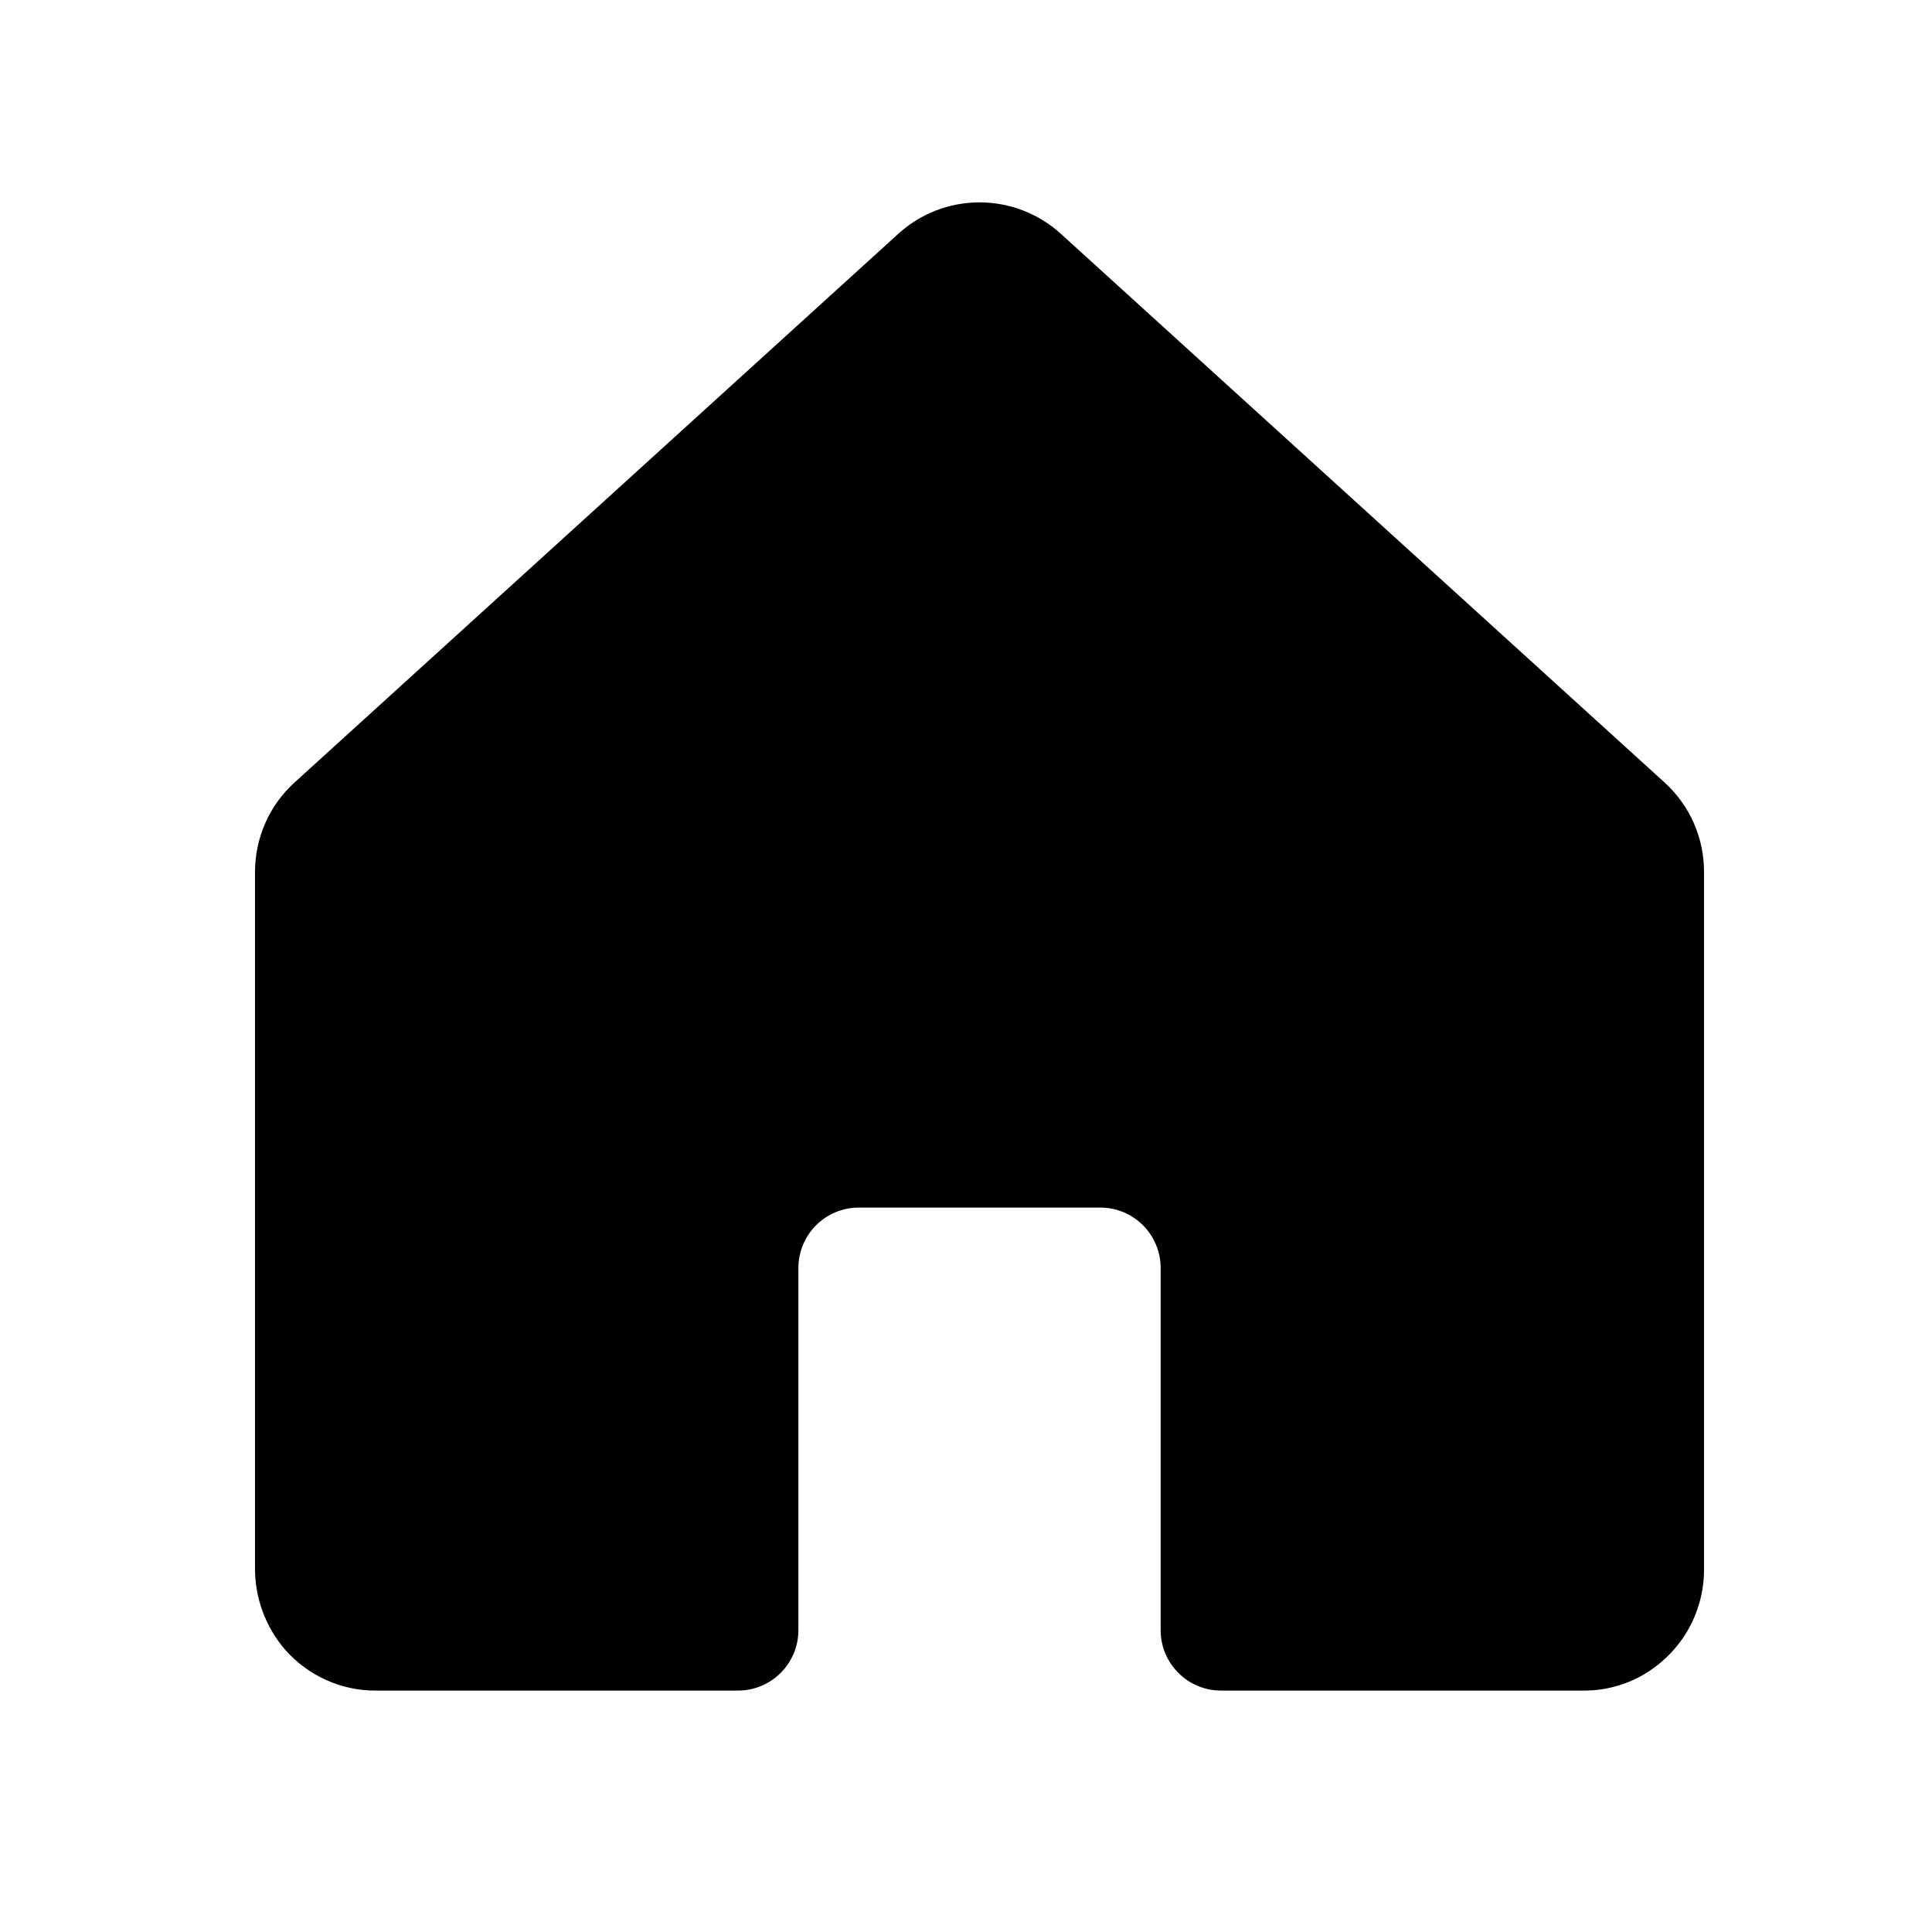
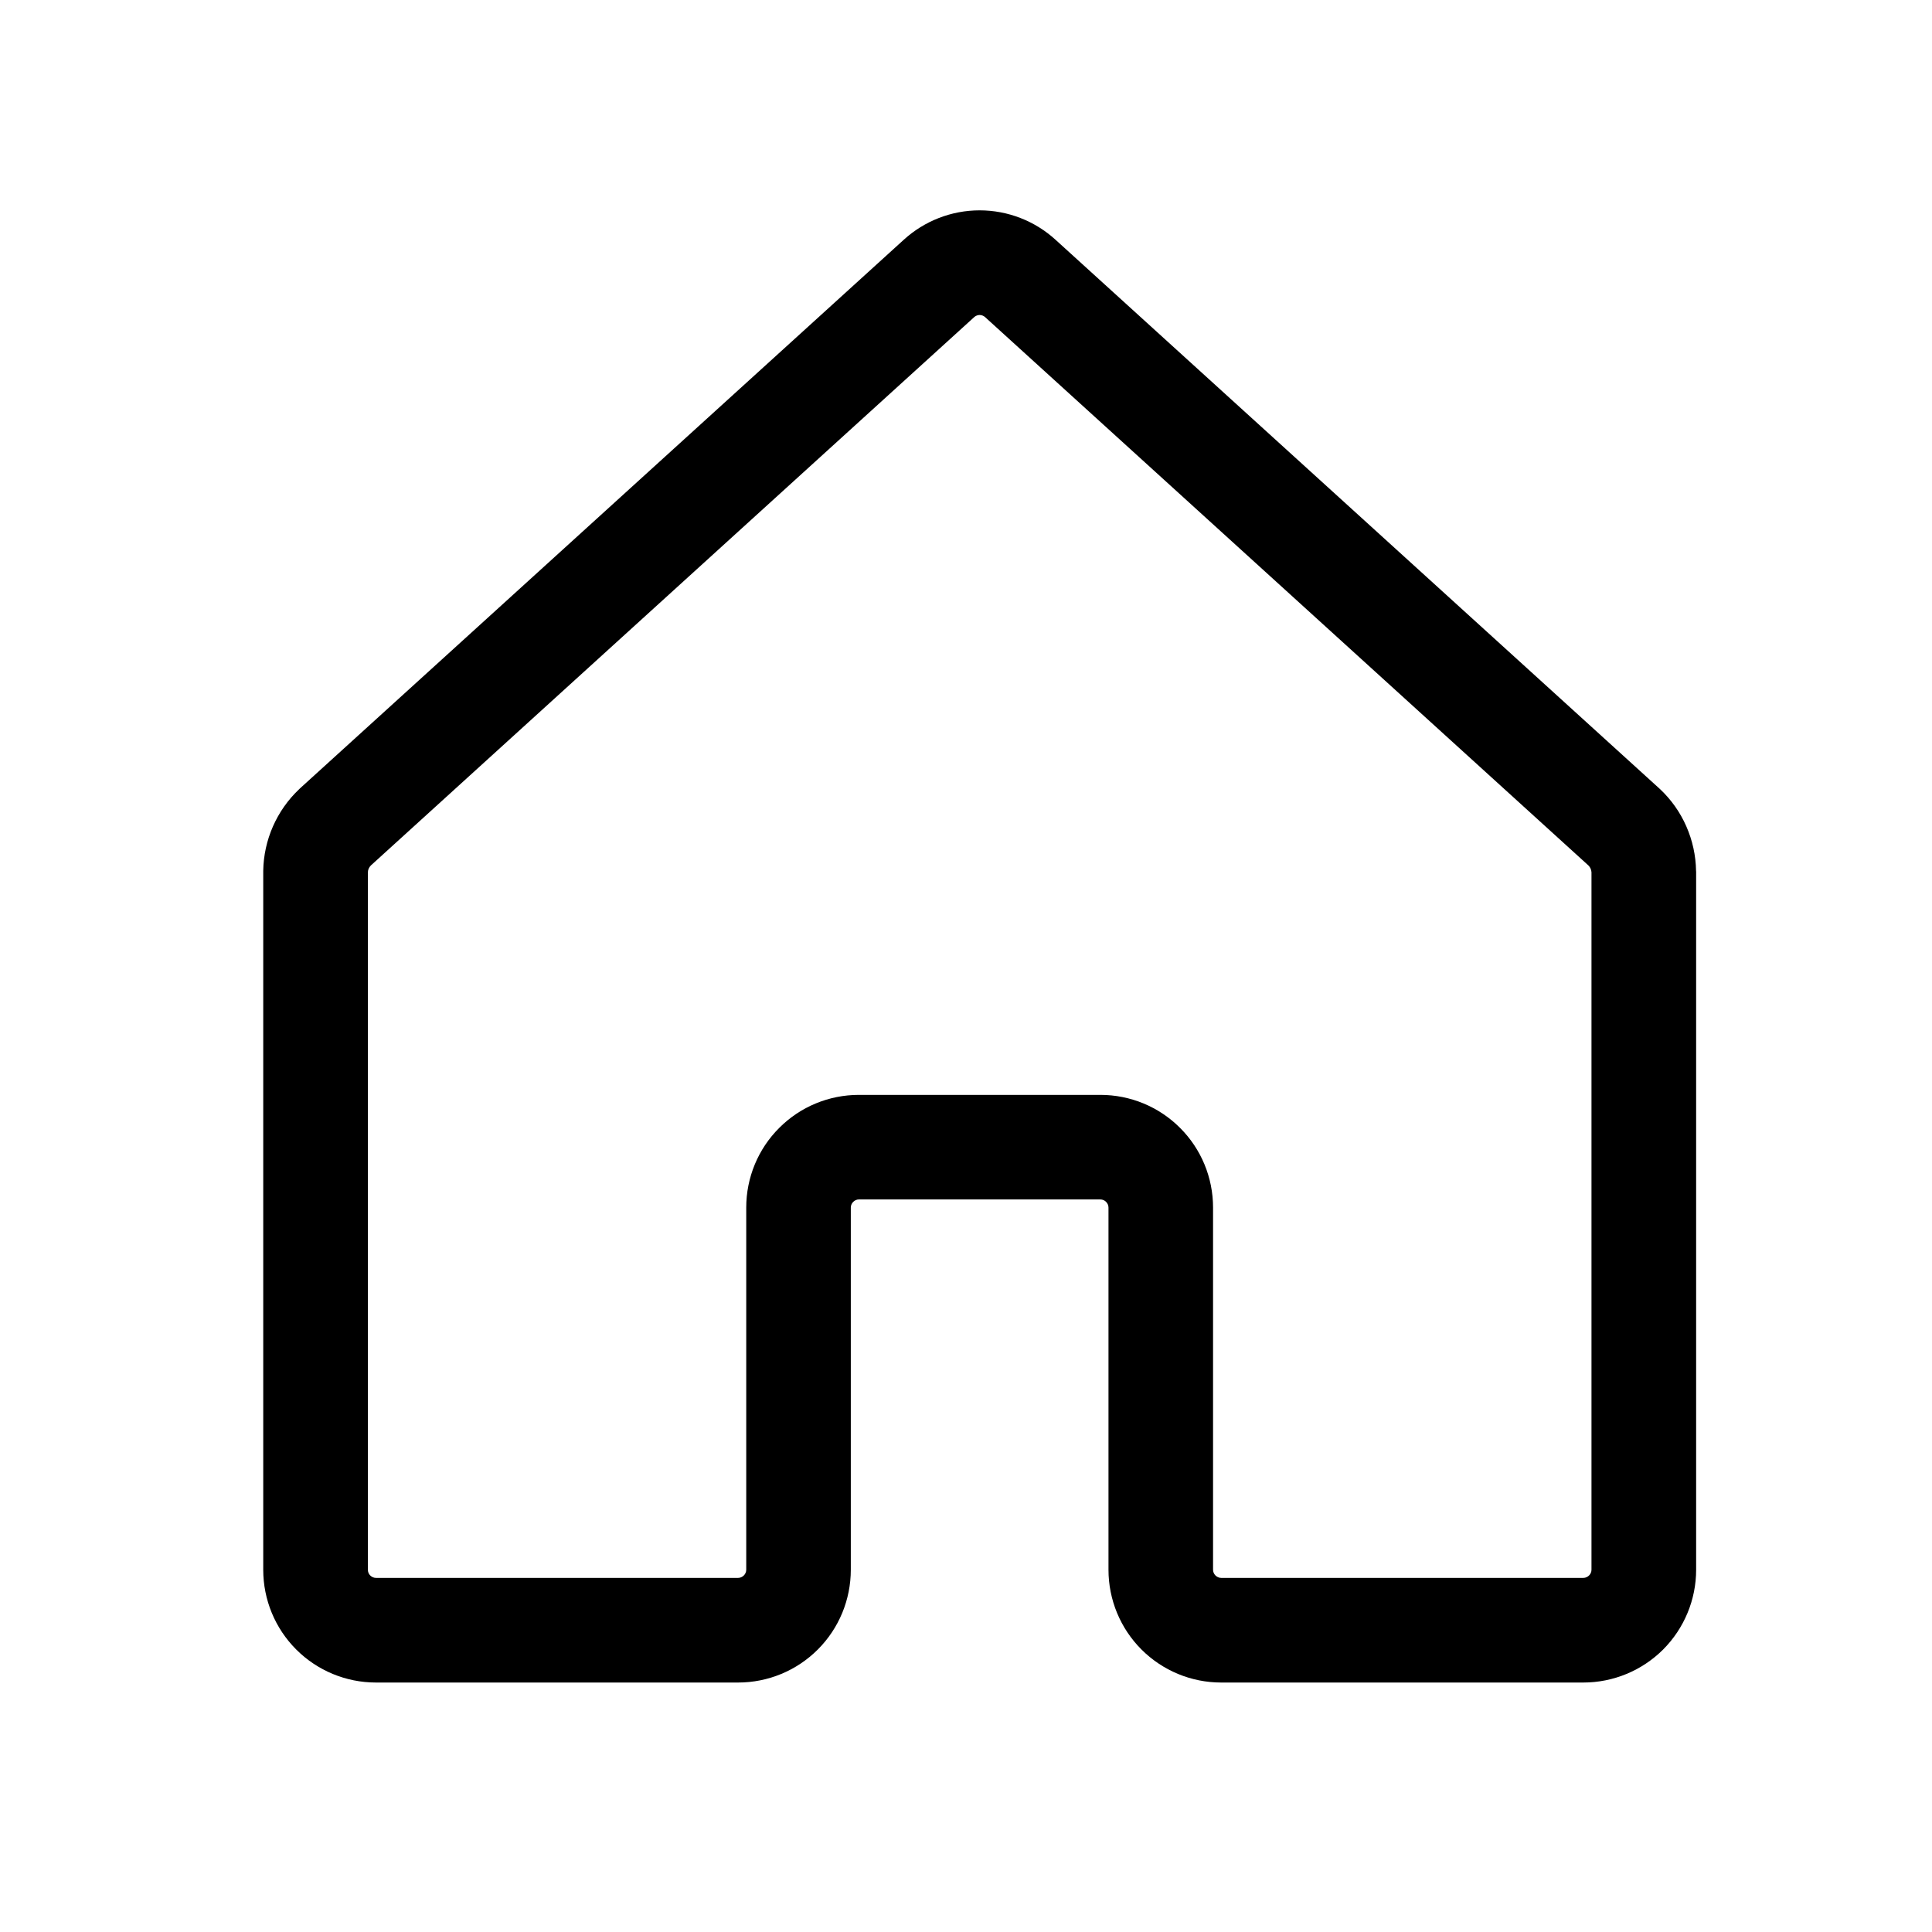
<svg xmlns="http://www.w3.org/2000/svg" width="24" height="24" viewBox="0 0 24 24" fill="none">
-   <path d="M20.681 9.723L13.181 2.907C12.904 2.654 12.543 2.514 12.168 2.514C11.793 2.514 11.432 2.654 11.156 2.907L3.656 9.723C3.502 9.863 3.379 10.034 3.296 10.224C3.212 10.415 3.168 10.621 3.168 10.829V19.463C3.162 19.841 3.296 20.209 3.543 20.494C3.684 20.654 3.857 20.782 4.051 20.869C4.245 20.957 4.455 21.002 4.668 21.001H9.168C9.367 21.001 9.558 20.922 9.698 20.781C9.839 20.64 9.918 20.45 9.918 20.251V15.751C9.918 15.552 9.997 15.361 10.138 15.22C10.278 15.08 10.469 15.001 10.668 15.001H13.668C13.867 15.001 14.058 15.08 14.198 15.22C14.339 15.361 14.418 15.552 14.418 15.751V20.251C14.418 20.45 14.497 20.64 14.638 20.781C14.778 20.922 14.969 21.001 15.168 21.001H19.668C19.917 21.003 20.162 20.942 20.381 20.823C20.618 20.693 20.817 20.502 20.956 20.27C21.094 20.037 21.168 19.771 21.168 19.501V10.829C21.168 10.621 21.125 10.415 21.041 10.224C20.957 10.034 20.834 9.863 20.681 9.723Z" fill="currentColor" />
+   <path fill-rule="evenodd" clip-rule="evenodd" d="M12.169 3.913C12.145 3.913 12.12 3.923 12.102 3.939L12.1 3.941L4.607 10.751C4.596 10.762 4.587 10.775 4.58 10.79C4.574 10.804 4.57 10.82 4.57 10.836V19.5C4.57 19.527 4.58 19.552 4.599 19.571C4.618 19.59 4.643 19.601 4.67 19.601H9.17C9.196 19.601 9.221 19.59 9.24 19.571C9.259 19.552 9.27 19.527 9.27 19.5V15.001C9.27 14.629 9.417 14.273 9.68 14.011C9.942 13.748 10.298 13.601 10.669 13.601H13.669C14.041 13.601 14.397 13.748 14.659 14.011C14.922 14.273 15.069 14.629 15.069 15.001V19.5C15.069 19.527 15.08 19.552 15.099 19.571C15.118 19.59 15.143 19.601 15.169 19.601H19.669C19.696 19.601 19.721 19.59 19.74 19.571C19.759 19.552 19.77 19.527 19.77 19.5V10.836C19.769 10.82 19.765 10.804 19.759 10.79C19.752 10.775 19.743 10.762 19.732 10.751L12.239 3.941L12.237 3.939C12.219 3.923 12.194 3.913 12.169 3.913ZM11.225 2.98C11.483 2.744 11.82 2.613 12.169 2.613C12.519 2.613 12.856 2.744 13.114 2.98C13.114 2.98 13.114 2.98 13.114 2.98L20.622 9.803C20.761 9.934 20.872 10.091 20.948 10.265C21.025 10.44 21.066 10.628 21.069 10.818L21.07 10.829L21.07 19.5C21.07 19.872 20.922 20.228 20.66 20.491C20.397 20.753 20.041 20.901 19.669 20.901H15.169C14.798 20.901 14.442 20.753 14.18 20.491C13.917 20.228 13.77 19.872 13.77 19.5V15.001C13.77 14.974 13.759 14.949 13.74 14.93C13.722 14.911 13.696 14.9 13.669 14.9H10.669C10.643 14.9 10.618 14.911 10.599 14.93C10.58 14.949 10.569 14.974 10.569 15.001V19.5C10.569 19.872 10.422 20.228 10.159 20.491C9.897 20.753 9.541 20.901 9.17 20.901H4.67C4.298 20.901 3.942 20.753 3.68 20.491C3.417 20.228 3.27 19.872 3.27 19.5V10.818C3.273 10.628 3.314 10.44 3.391 10.265C3.468 10.091 3.578 9.934 3.717 9.803L3.726 9.794L11.225 2.98C11.225 2.98 11.225 2.98 11.225 2.98Z" fill="currentColor" />
</svg>
